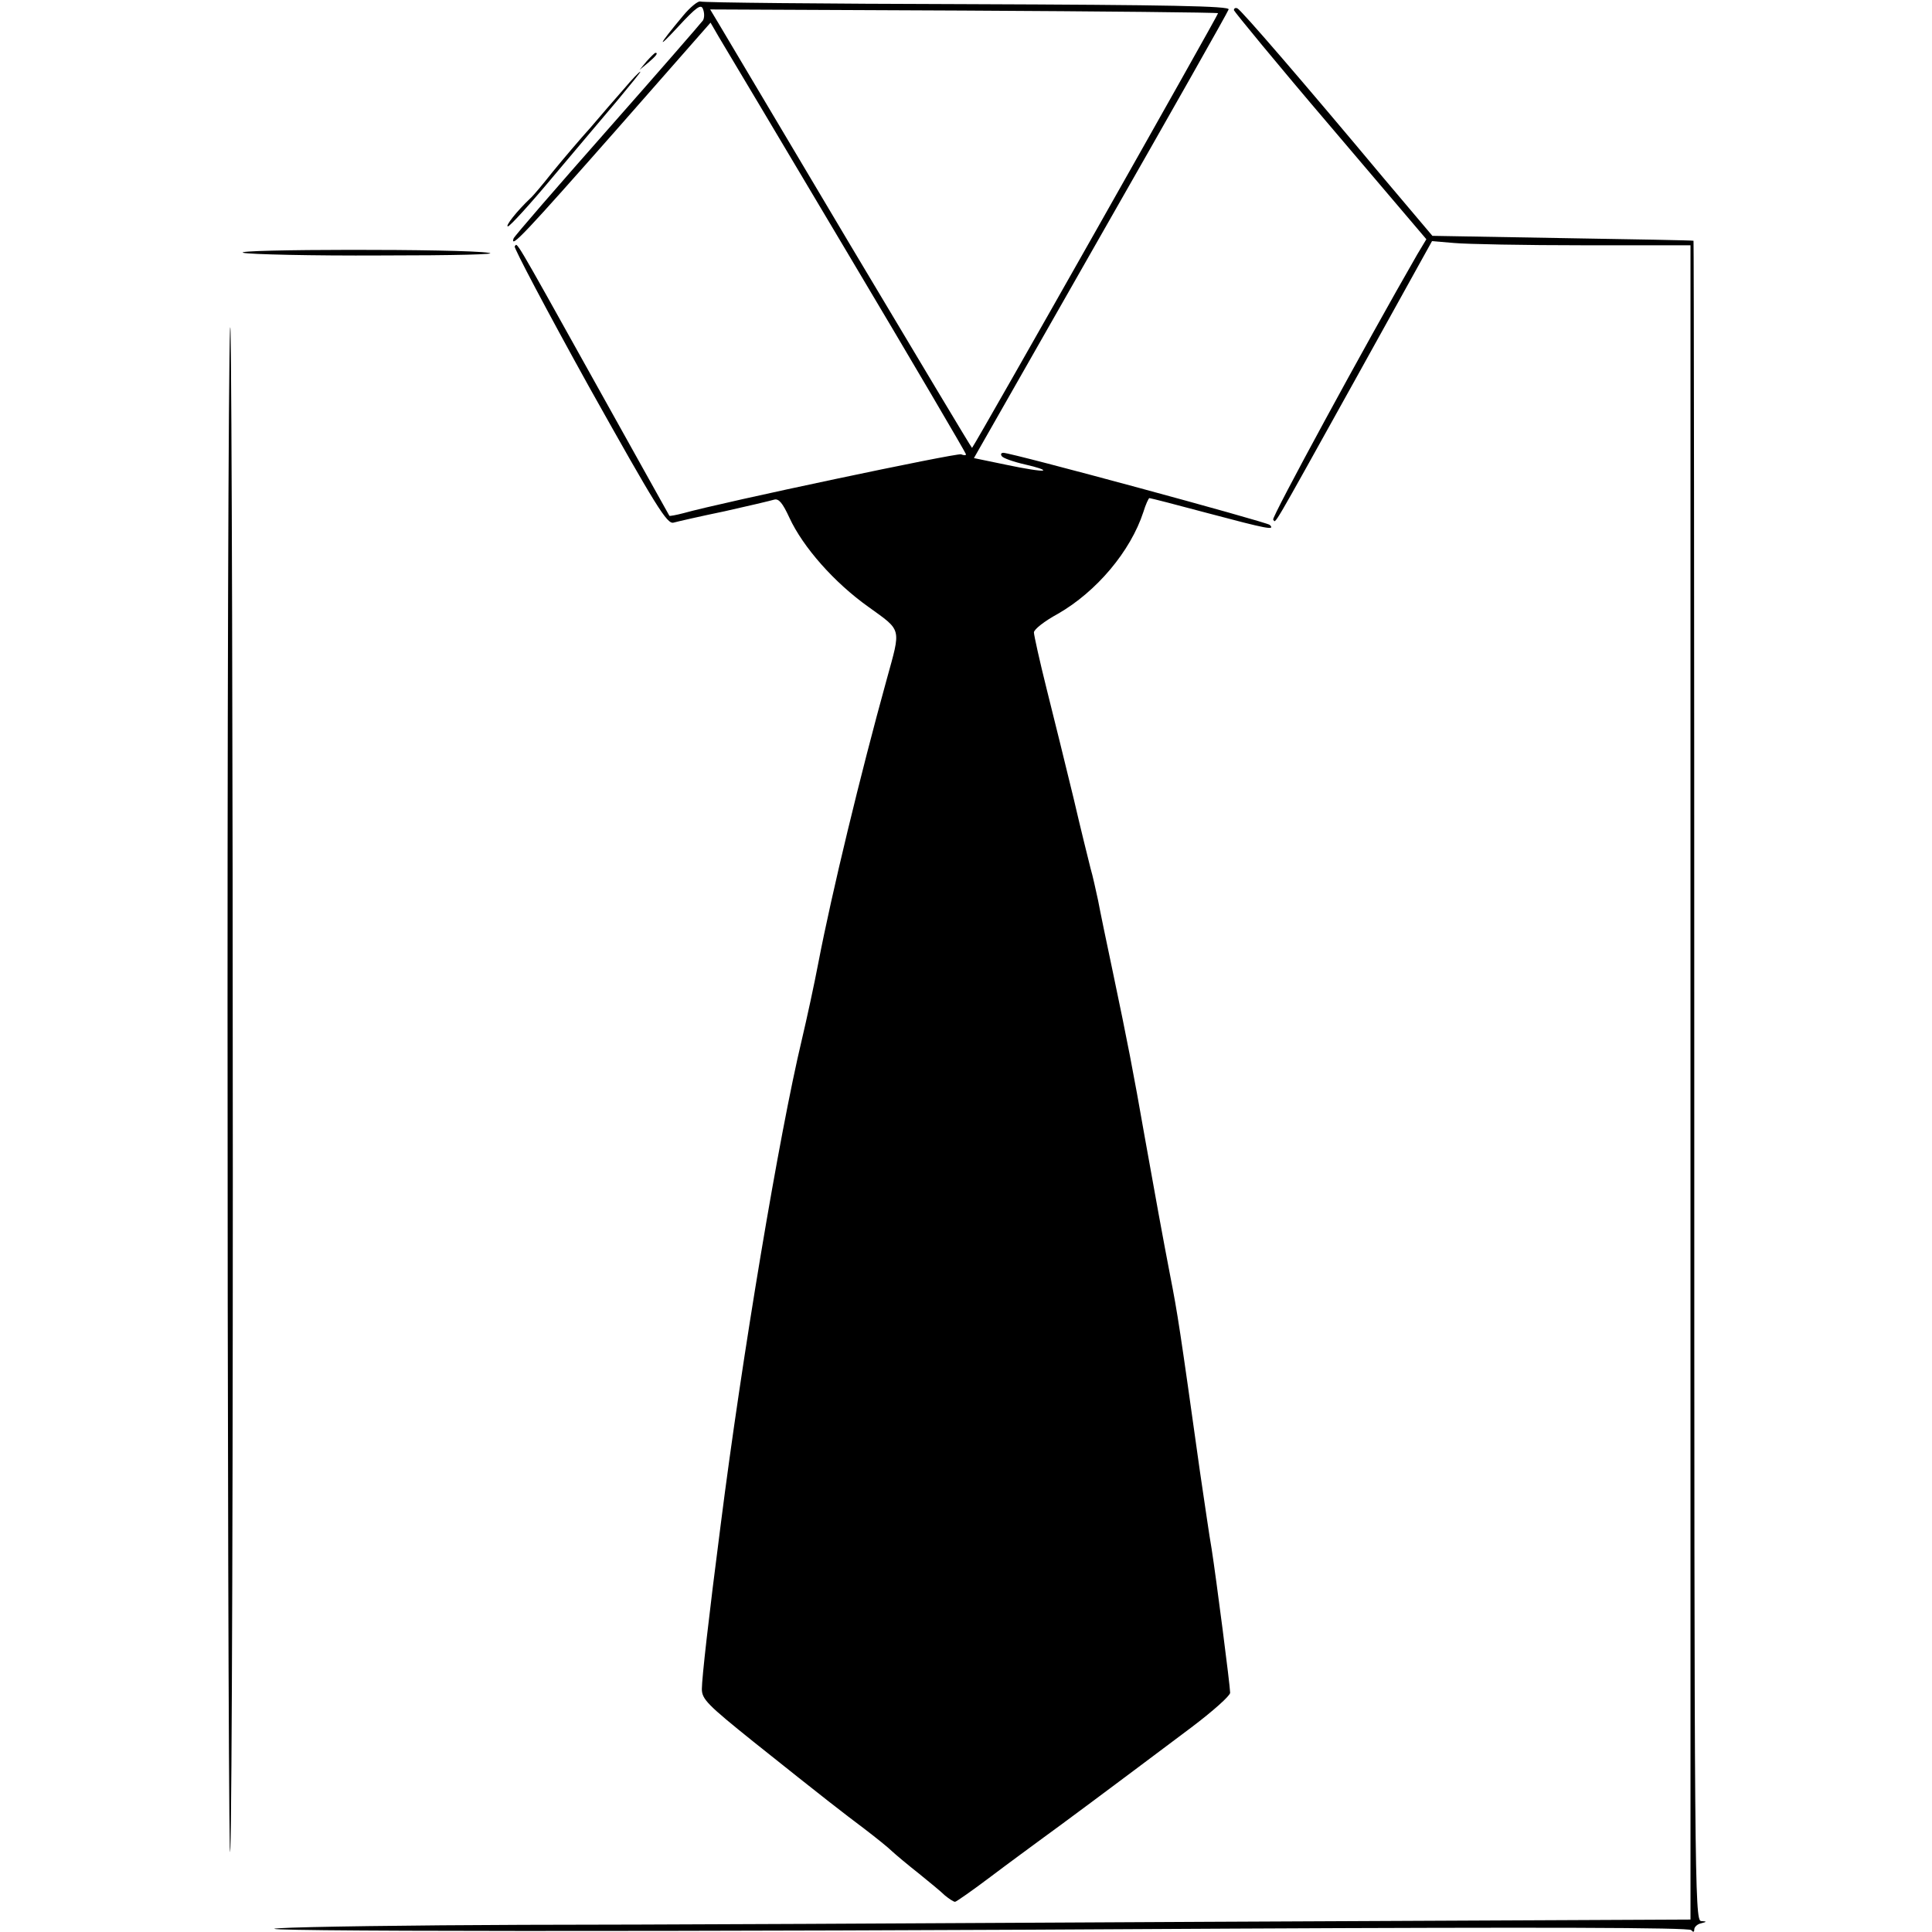
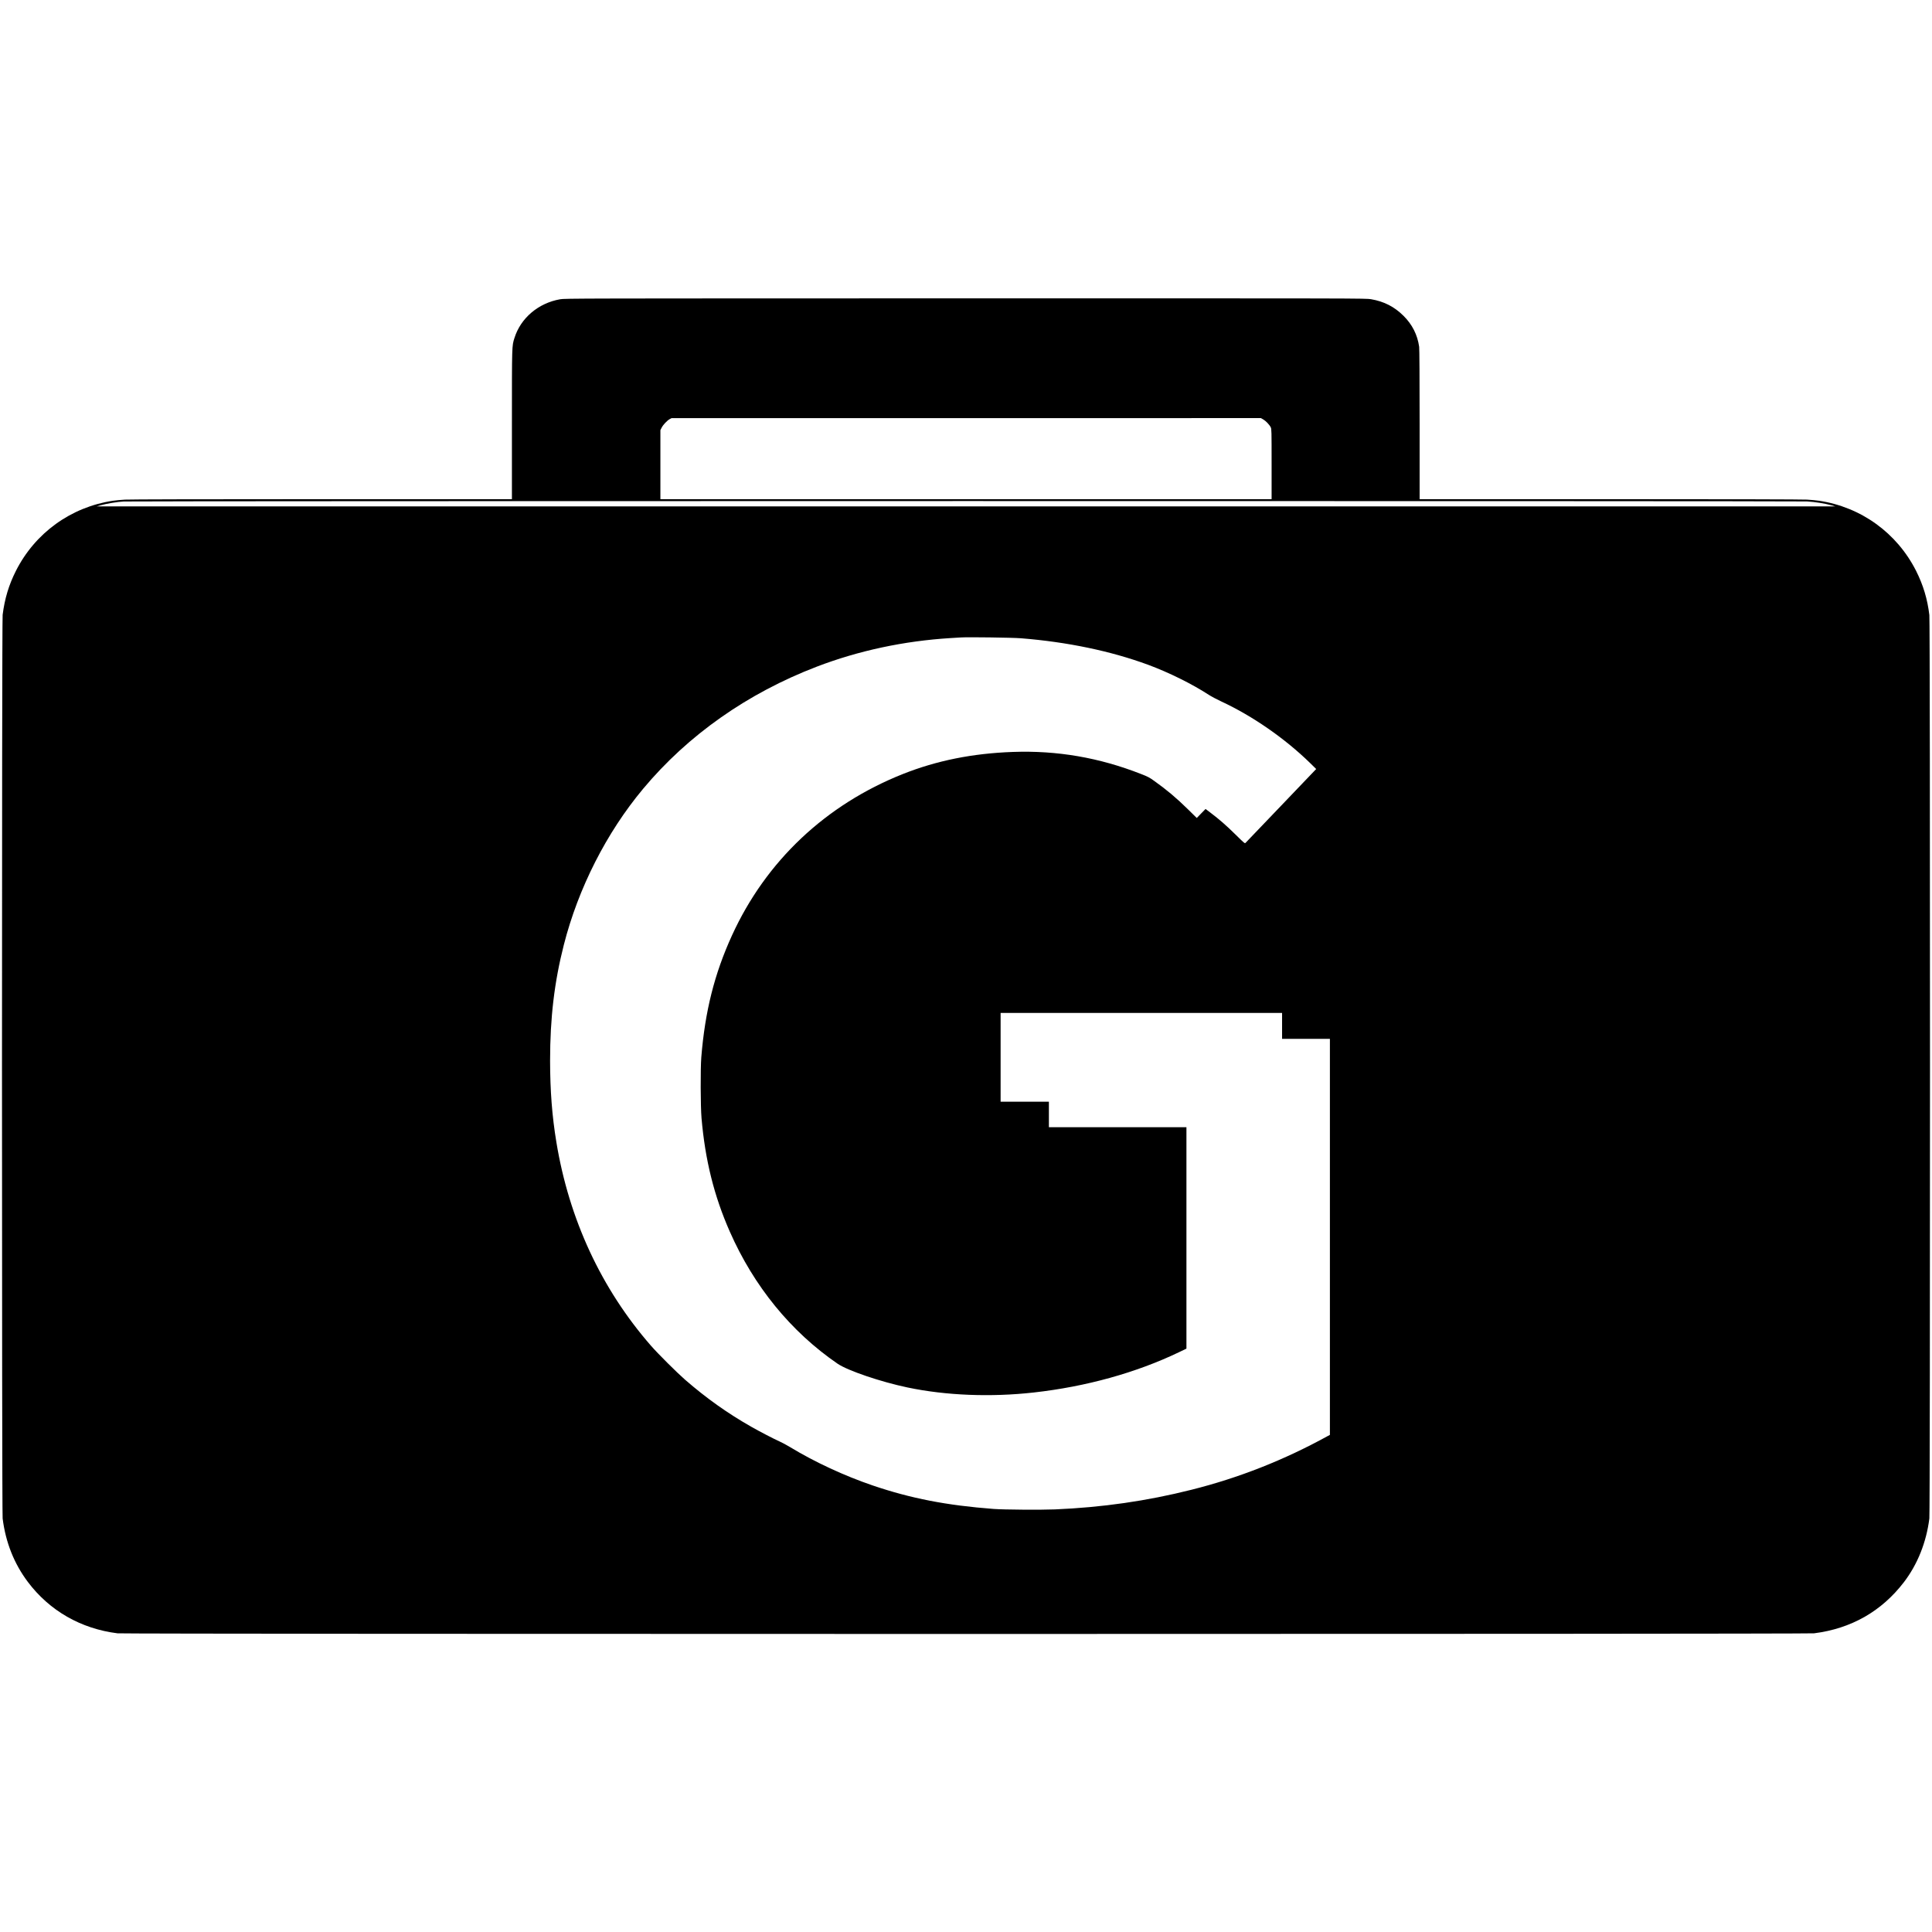
- <svg xmlns="http://www.w3.org/2000/svg" version="1.0" width="512pt" height="512pt" viewBox="0 0 512 512" preserveAspectRatio="xMidYMid meet">
-   <g transform="translate(0,512) scale(0.1,-0.1)" fill="#000000" stroke="none">
-     <path d="M1810 5078 c-66 -79 -72 -93 -13 -29 49 53 61 61 66 47 4 -10 4 -23 0 -30 -5 -7 -118 -137 -253 -290 -135 -153 -247 -282 -249 -288 -10 -30 37 21 269 284 l253 288 22 -38 c12 -20 165 -276 339 -569 174 -292 316 -534 316 -537 0 -3 -6 -3 -13 0 -12 4 -633 -127 -736 -156 -19 -5 -36 -8 -37 -7 -1 1 -90 162 -199 357 -221 397 -203 365 -211 357 -3 -3 85 -170 197 -372 178 -318 207 -365 224 -360 11 3 72 17 135 30 63 14 122 28 132 31 12 3 22 -9 40 -48 36 -78 119 -172 209 -236 90 -65 87 -54 49 -192 -70 -253 -146 -568 -181 -750 -11 -58 -31 -150 -44 -205 -60 -251 -159 -843 -215 -1285 -32 -247 -50 -408 -50 -436 0 -27 15 -42 137 -140 198 -158 232 -184 293 -230 30 -23 64 -50 75 -61 11 -10 42 -36 70 -58 27 -22 59 -48 69 -58 11 -9 23 -17 27 -17 3 0 46 30 95 67 49 37 112 83 139 103 47 34 155 114 392 292 57 43 103 84 103 92 0 18 -37 304 -49 381 -6 33 -19 125 -31 205 -53 378 -59 418 -79 520 -18 93 -41 219 -67 365 -31 177 -46 254 -84 435 -17 80 -35 167 -40 194 -6 27 -14 65 -20 85 -5 20 -26 104 -45 186 -20 83 -52 212 -71 288 -19 76 -34 144 -34 151 0 8 28 30 63 49 103 59 193 166 227 270 6 20 14 37 16 37 3 0 73 -18 155 -40 158 -42 179 -46 164 -31 -9 8 -684 191 -706 191 -6 0 -8 -4 -4 -9 3 -5 31 -15 62 -22 31 -7 52 -14 47 -16 -5 -2 -49 5 -96 15 l-87 18 335 588 c185 324 338 594 340 601 4 9 -154 12 -692 14 -383 1 -701 4 -708 7 -6 2 -27 -15 -46 -38z m1418 7 c2 -2 -636 -1130 -652 -1152 -1 -1 -146 242 -324 540 -177 298 -333 560 -346 582 l-24 40 671 -3 c370 -2 673 -5 675 -7z" />
-     <path d="M3270 5093 c1 -4 115 -143 255 -307 l255 -300 -24 -40 c-137 -238 -387 -698 -382 -703 8 -8 -12 -42 217 370 l204 368 59 -5 c32 -3 187 -6 342 -6 l284 0 0 -2218 0 -2219 -1282 -6 c-706 -4 -1521 -8 -1813 -8 -291 -1 -582 -5 -645 -9 -151 -9 1025 -10 2530 -1 808 4 1207 3 1212 -4 5 -6 8 -6 8 2 0 6 8 14 18 16 16 4 16 5 0 6 -17 1 -18 114 -18 2226 0 1224 -1 2226 -2 2227 -2 1 -158 4 -348 7 l-344 6 -131 155 c-208 249 -377 445 -386 448 -5 2 -9 0 -9 -5z" />
-     <path d="M1714 4958 l-19 -23 23 19 c21 18 27 26 19 26 -2 0 -12 -10 -23 -22z" />
-     <path d="M1654 4885 c-22 -25 -62 -71 -89 -103 -28 -31 -73 -84 -100 -117 -26 -33 -53 -65 -59 -70 -37 -35 -68 -75 -60 -75 5 0 59 59 119 131 61 72 138 164 173 205 34 41 61 74 59 74 -3 0 -22 -20 -43 -45z" />
-     <path d="M603 2460 c0 -1103 3 -2108 6 -2235 4 -126 8 674 8 1780 0 1106 -3 2111 -6 2235 -4 124 -8 -677 -8 -1780z" />
-     <path d="M645 4450 c17 -4 181 -8 365 -7 197 0 314 3 285 7 -65 11 -690 10 -650 0z" />
+ <svg xmlns="http://www.w3.org/2000/svg" version="1.0" width="4242pt" height="4242pt" viewBox="0 0 4242 4242" preserveAspectRatio="xMidYMid meet">
+   <g transform="translate(0,4242) scale(0.1,-0.1)" fill="#000000" stroke="none">
+     <path d="M12297 35849 c-477 -84 -864 -412 -1001 -849 -57 -180 -56 -134 -56 -1907 l0 -1633 -4167 0 c-2626 0 -4228 -4 -4330 -10 -90 -5 -209 -17 -265 -25 -922 -138 -1709 -708 -2129 -1540 -156 -309 -246 -610 -291 -965 -19 -156 -19 -19684 0 -19840 66 -525 251 -991 553 -1393 476 -633 1164 -1028 1969 -1129 157 -19 37094 -19 37250 0 814 103 1481 482 1971 1120 301 392 495 878 561 1402 19 155 19 19671 0 19835 -42 350 -134 658 -291 970 -420 832 -1207 1402 -2129 1540 -56 8 -175 20 -265 25 -102 6 -1706 10 -4334 10 l-4173 0 0 1638 c0 1031 -4 1663 -10 1707 -38 265 -151 489 -344 681 -200 199 -426 315 -711 364 -116 20 -159 20 -8908 19 -8594 -1 -8794 -1 -8900 -20z m15439 -2638 c57 -33 136 -115 165 -173 18 -36 19 -68 19 -808 l0 -770 -6710 0 -6710 0 0 758 0 758 27 53 c31 63 122 159 178 189 l40 21 6470 0 6470 1 51 -29z m11939 -1801 c182 -11 397 -44 535 -84 l85 -24 -19085 0 -19085 0 85 24 c130 37 358 75 509 83 208 12 36751 13 36956 1z m-17260 -3004 c1018 -81 1973 -280 2793 -582 450 -166 966 -421 1333 -660 57 -37 180 -102 273 -145 687 -319 1399 -813 1955 -1356 l130 -128 -765 -800 c-420 -440 -773 -809 -784 -819 -19 -20 -21 -18 -222 180 -210 206 -352 330 -546 477 l-112 85 -97 -99 -96 -99 -191 188 c-255 251 -466 428 -742 625 -107 77 -141 95 -289 152 -918 361 -1844 520 -2817 485 -886 -32 -1667 -189 -2412 -484 -1698 -675 -3009 -1912 -3755 -3546 -385 -844 -591 -1663 -673 -2675 -20 -251 -17 -1076 5 -1335 80 -921 275 -1707 620 -2490 529 -1202 1342 -2199 2367 -2902 222 -152 946 -398 1536 -522 844 -177 1831 -216 2774 -110 1146 128 2248 434 3188 885 l162 78 0 2430 0 2431 -1510 0 -1510 0 0 280 0 280 -530 0 -530 0 0 975 0 975 3090 0 3090 0 0 -285 0 -285 525 0 525 0 0 -4347 0 -4348 -43 -23 c-961 -529 -1956 -921 -2997 -1182 -981 -247 -1957 -387 -2995 -431 -313 -13 -1121 -7 -1350 10 -1029 78 -1817 231 -2655 516 -619 211 -1271 513 -1810 840 -74 45 -178 101 -230 124 -126 56 -440 219 -617 320 -529 300 -996 633 -1461 1037 -181 158 -599 574 -751 749 -1088 1247 -1797 2775 -2075 4467 -95 576 -137 1127 -138 1788 0 942 93 1726 302 2545 317 1243 936 2462 1740 3425 986 1181 2294 2100 3815 2683 920 352 1915 564 2935 627 96 6 200 12 230 14 158 10 1129 -3 1315 -18z" />
  </g>
</svg>
